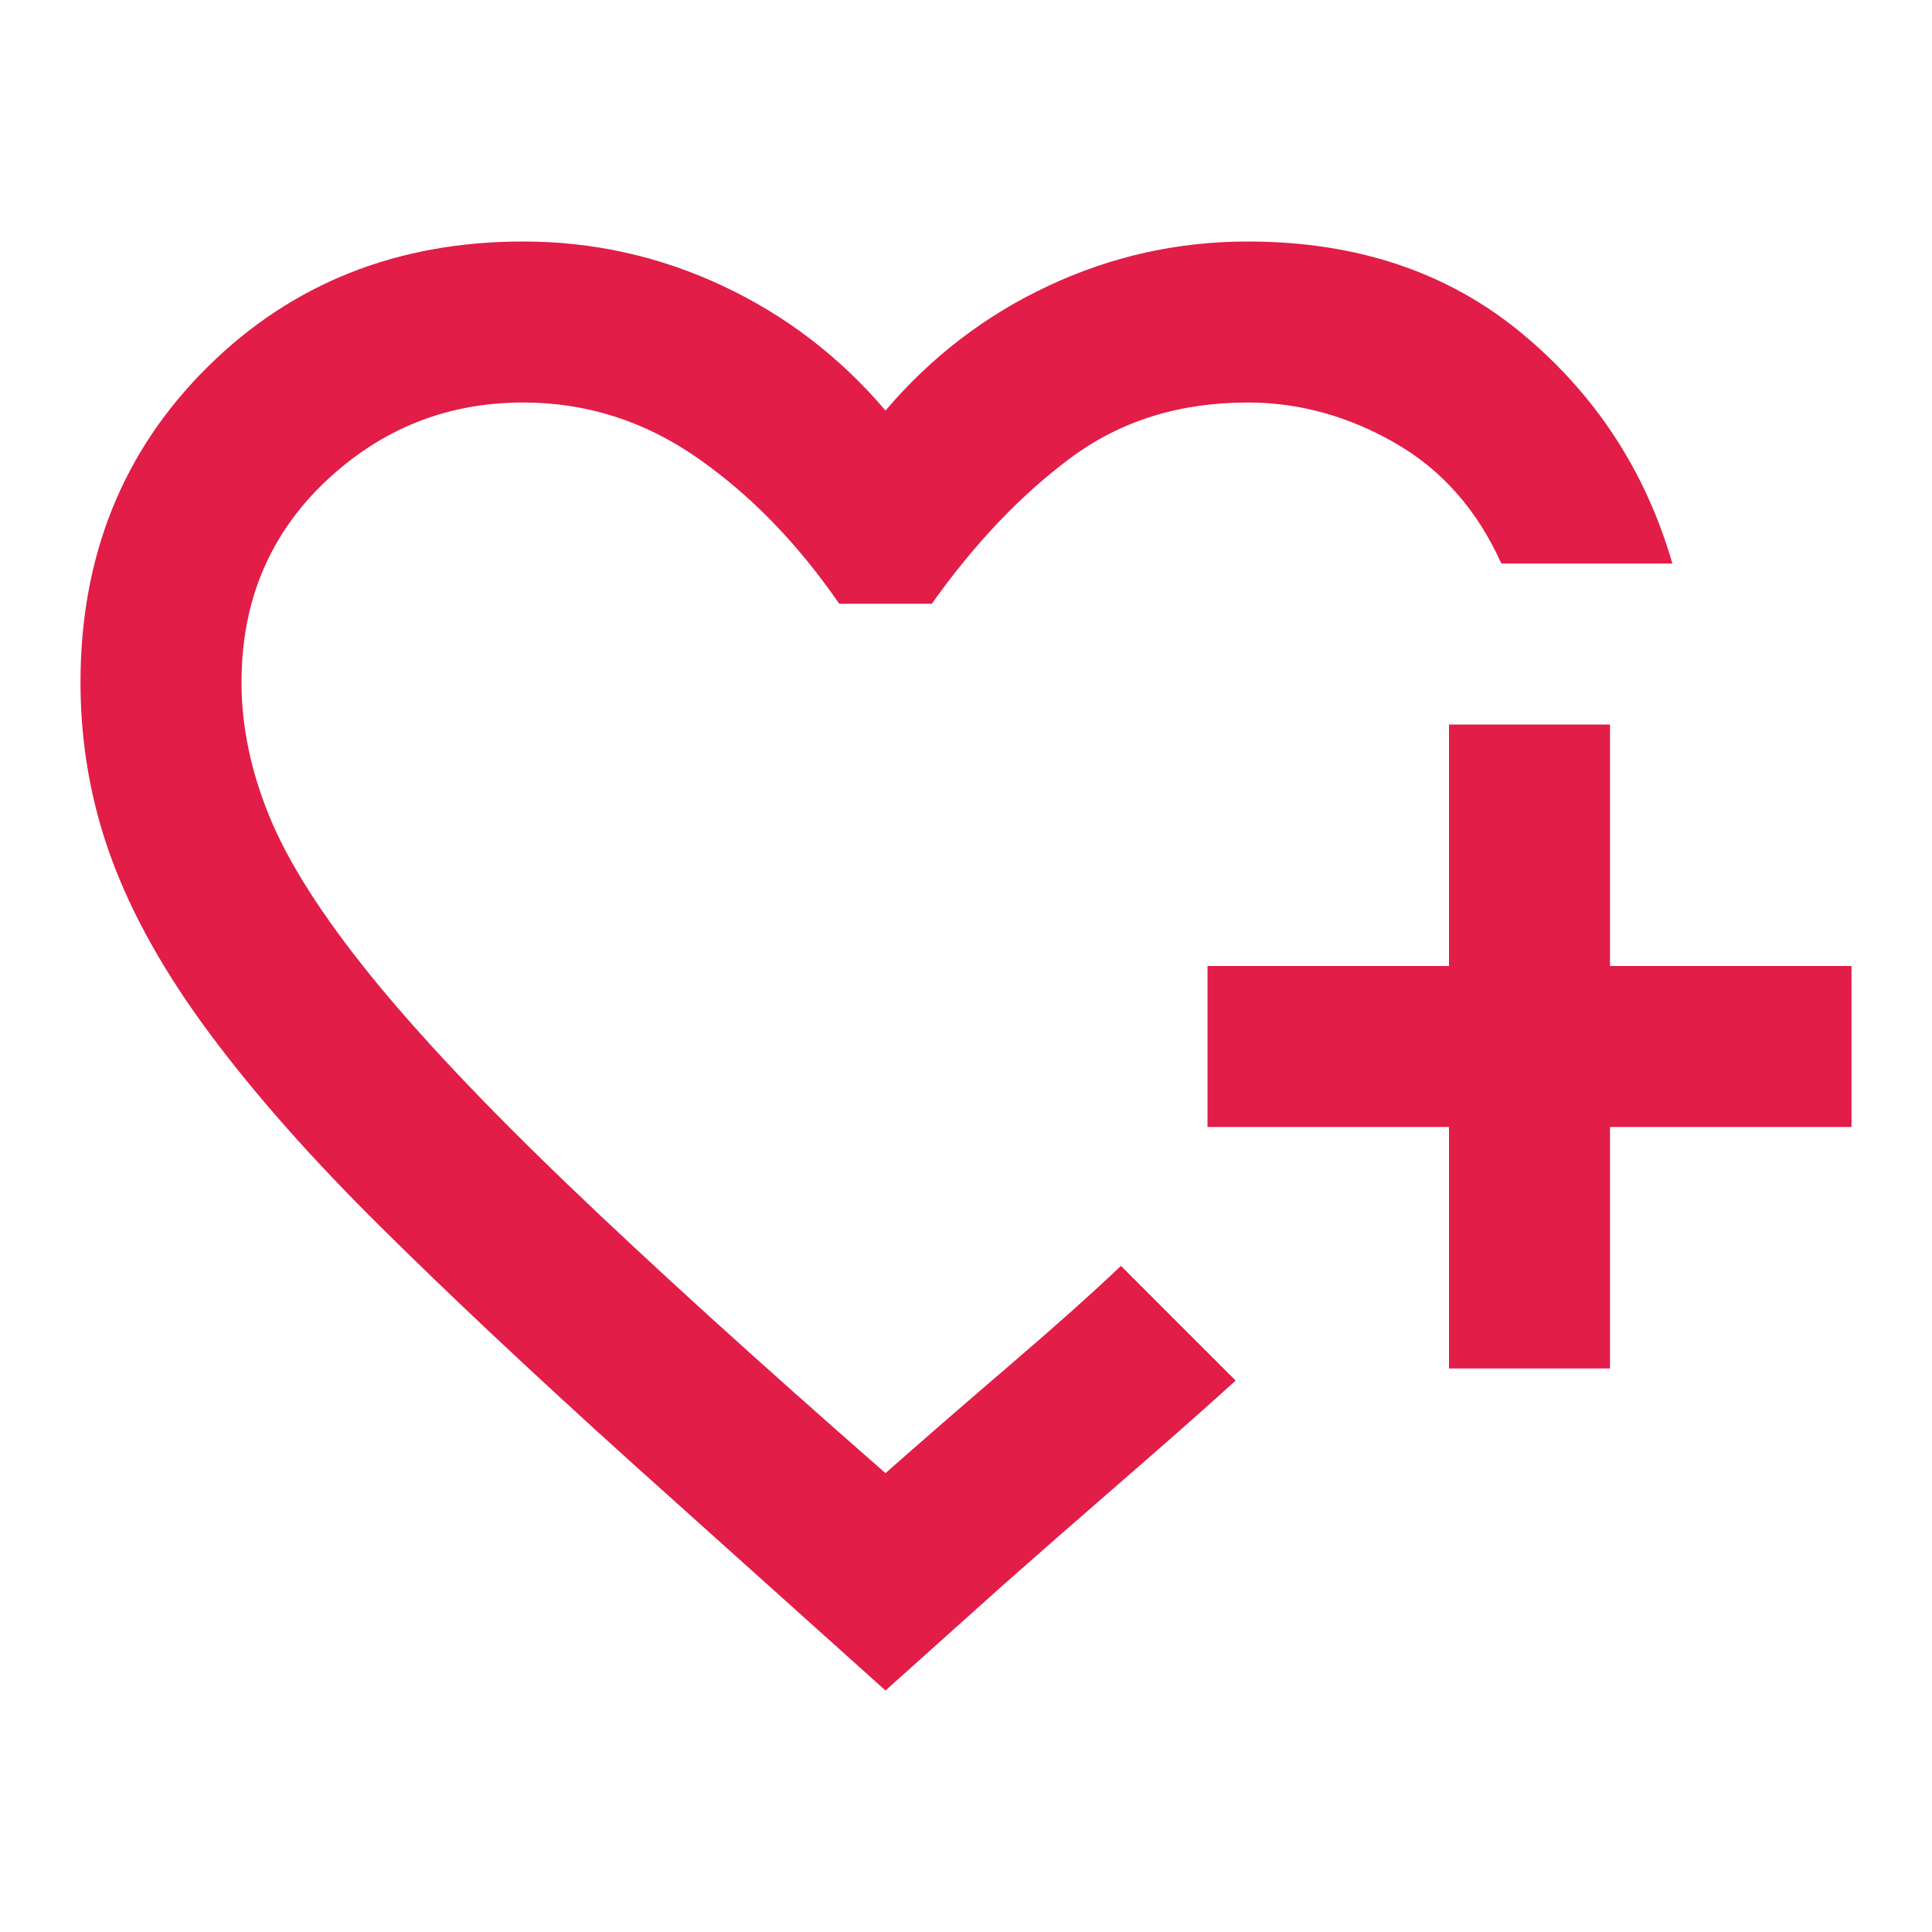
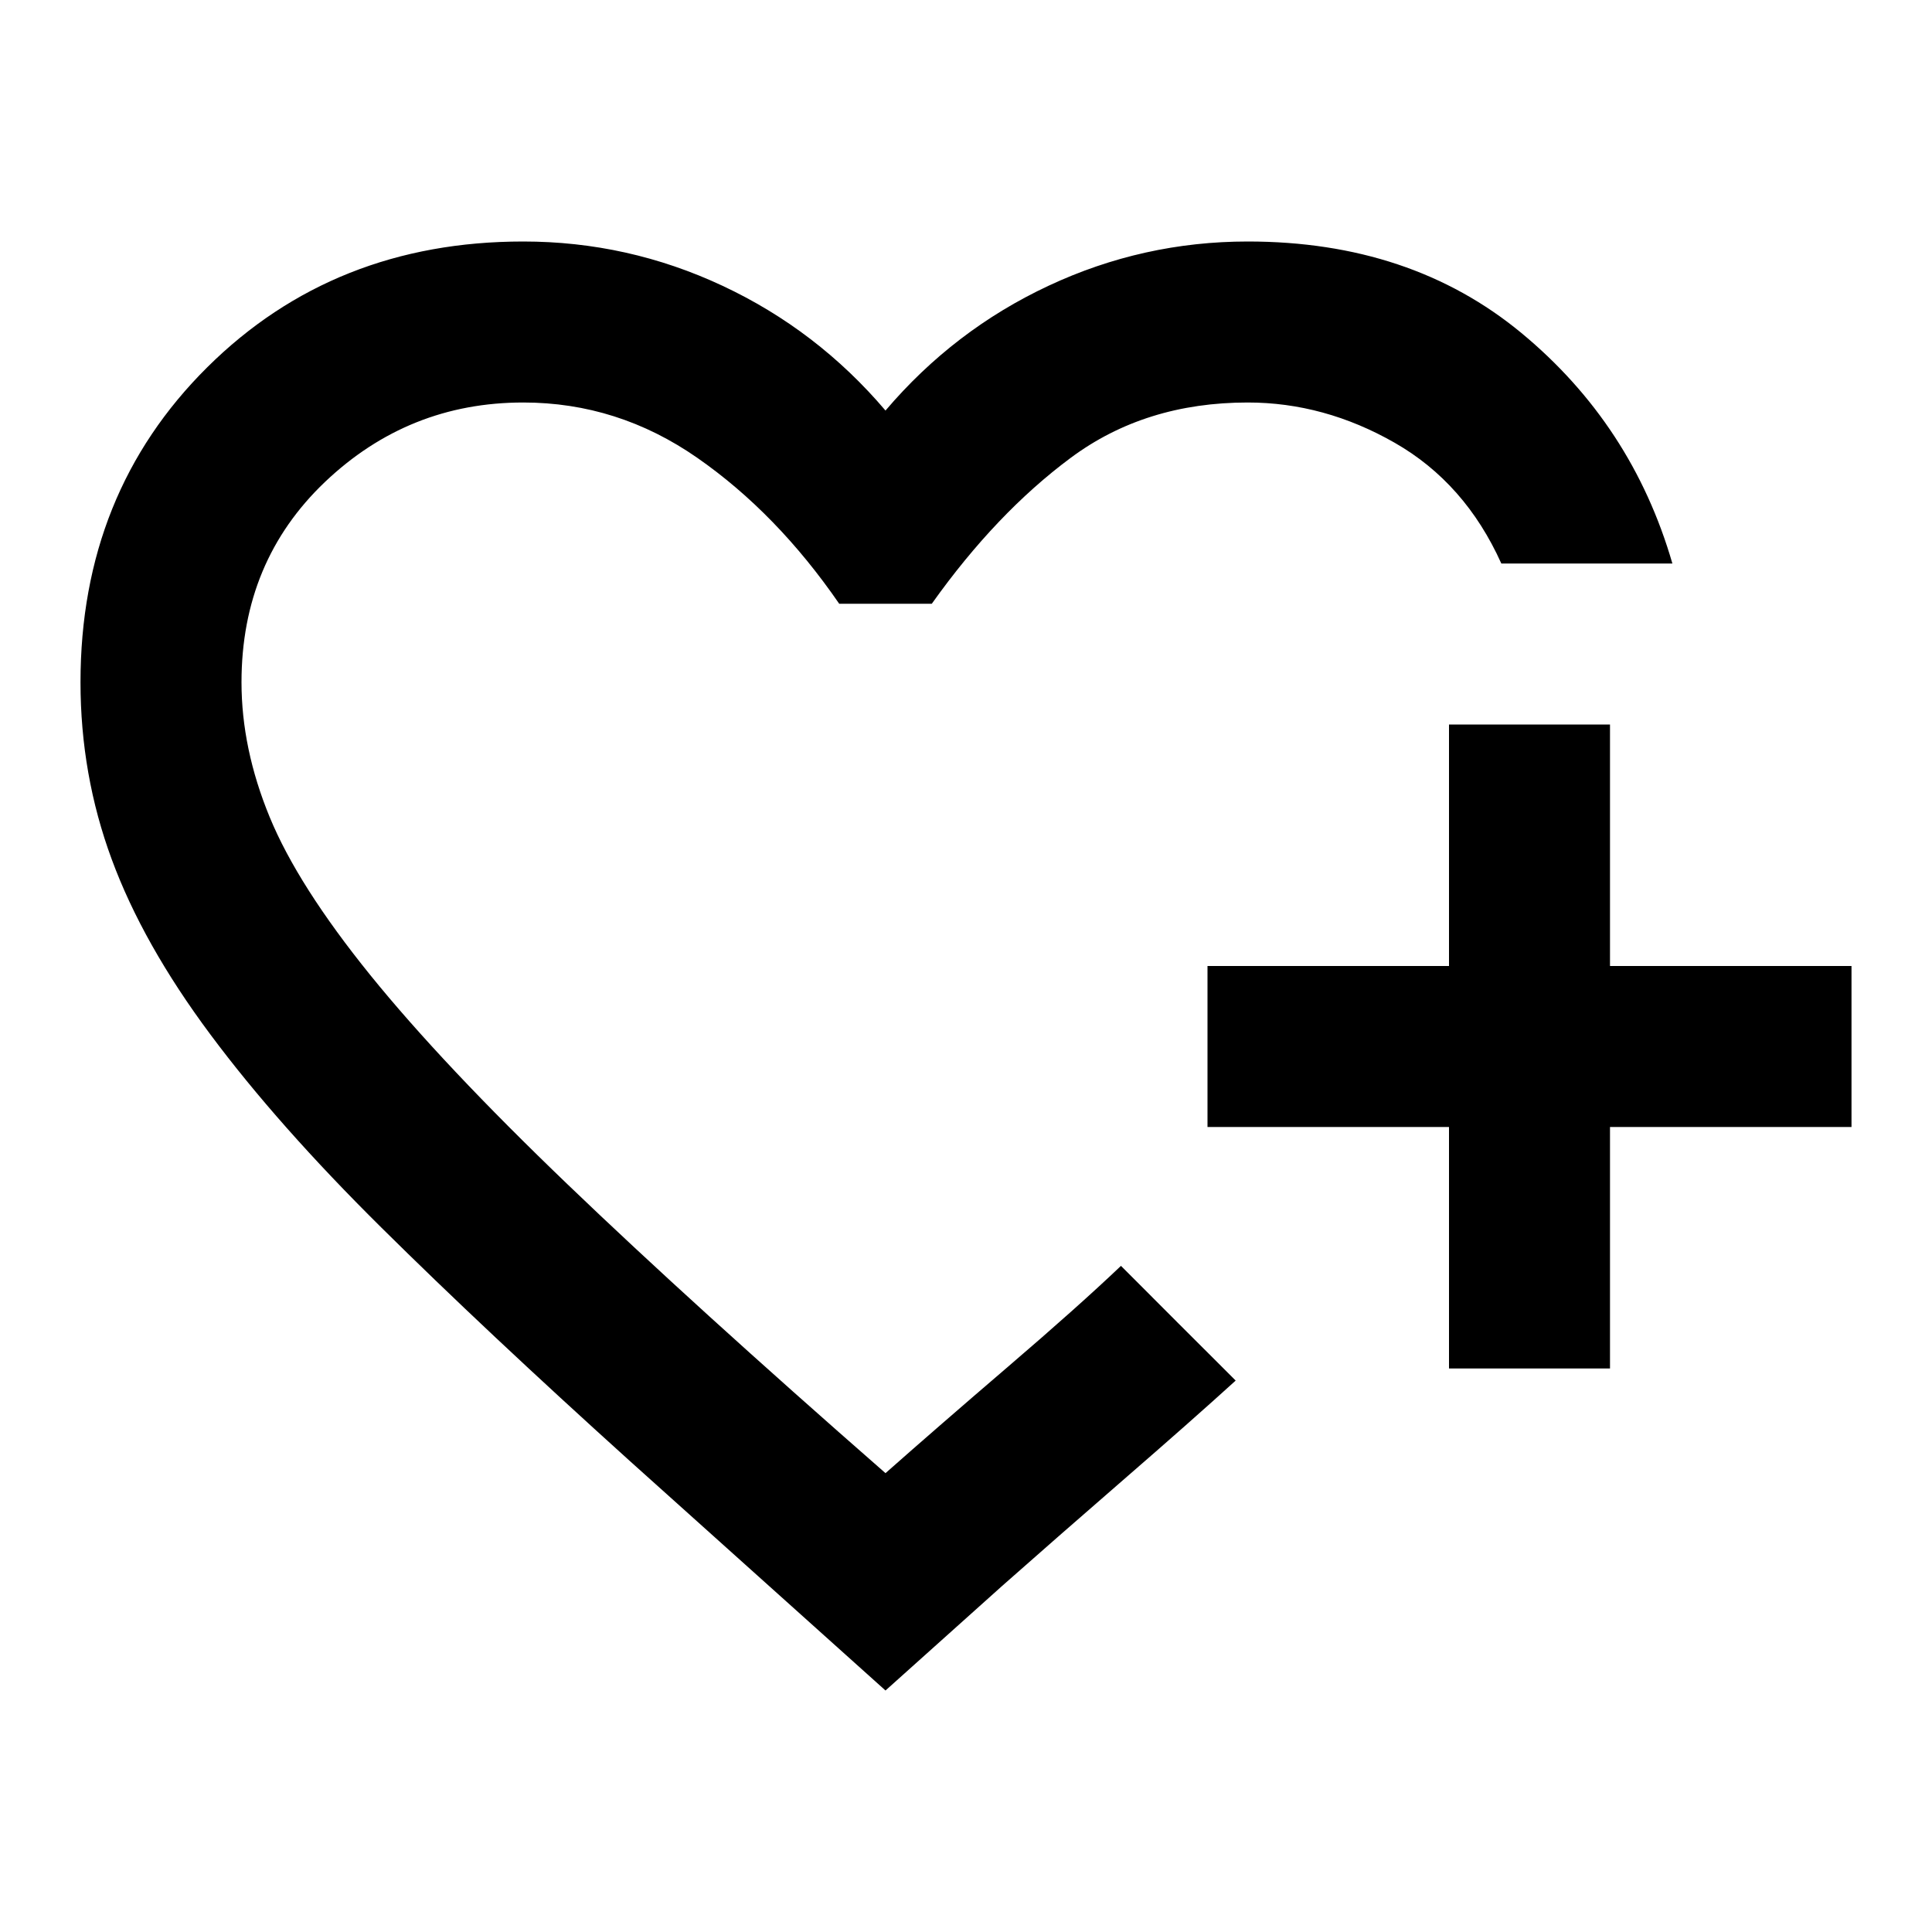
<svg xmlns="http://www.w3.org/2000/svg" height="24" width="24">
-   <path fill="#e11d48" d="M11 11.475ZM11 21l-3.175-2.85q-1.8-1.625-3.087-2.9-1.288-1.275-2.125-2.4-.838-1.125-1.225-2.175Q1 9.625 1 8.475q0-2.35 1.575-3.913Q4.15 3 6.5 3q1.3 0 2.475.55T11 5.1q.85-1 2.025-1.55Q14.2 3 15.5 3q2.025 0 3.4 1.137Q20.275 5.275 20.775 7H18.65q-.45-1-1.325-1.5T15.5 5q-1.275 0-2.2.688-.925.687-1.725 1.812h-1.15Q9.65 6.375 8.663 5.688 7.675 5 6.5 5q-1.425 0-2.463.987Q3 6.975 3 8.475q0 .825.35 1.675.35.85 1.25 1.963.9 1.112 2.45 2.599Q8.6 16.2 11 18.3q.65-.575 1.525-1.325.875-.75 1.4-1.25l.225.225.487.488.488.487.225.225q-.55.5-1.4 1.237-.85.738-1.5 1.313Zm7-4v-3h-3v-2h3V9h2v3h3v2h-3v3Z" />
+   <path fill="#11111" d="M11 11.475ZM11 21l-3.175-2.85q-1.8-1.625-3.087-2.9-1.288-1.275-2.125-2.4-.838-1.125-1.225-2.175Q1 9.625 1 8.475q0-2.35 1.575-3.913Q4.15 3 6.5 3q1.3 0 2.475.55T11 5.1q.85-1 2.025-1.55Q14.2 3 15.5 3q2.025 0 3.4 1.137Q20.275 5.275 20.775 7H18.65q-.45-1-1.325-1.5T15.5 5q-1.275 0-2.2.688-.925.687-1.725 1.812h-1.15Q9.65 6.375 8.663 5.688 7.675 5 6.5 5q-1.425 0-2.463.987Q3 6.975 3 8.475q0 .825.35 1.675.35.85 1.25 1.963.9 1.112 2.45 2.599Q8.6 16.2 11 18.3q.65-.575 1.525-1.325.875-.75 1.4-1.25l.225.225.487.488.488.487.225.225q-.55.5-1.4 1.237-.85.738-1.5 1.313Zm7-4v-3h-3v-2h3V9h2v3h3v2h-3v3Z" />
</svg>
